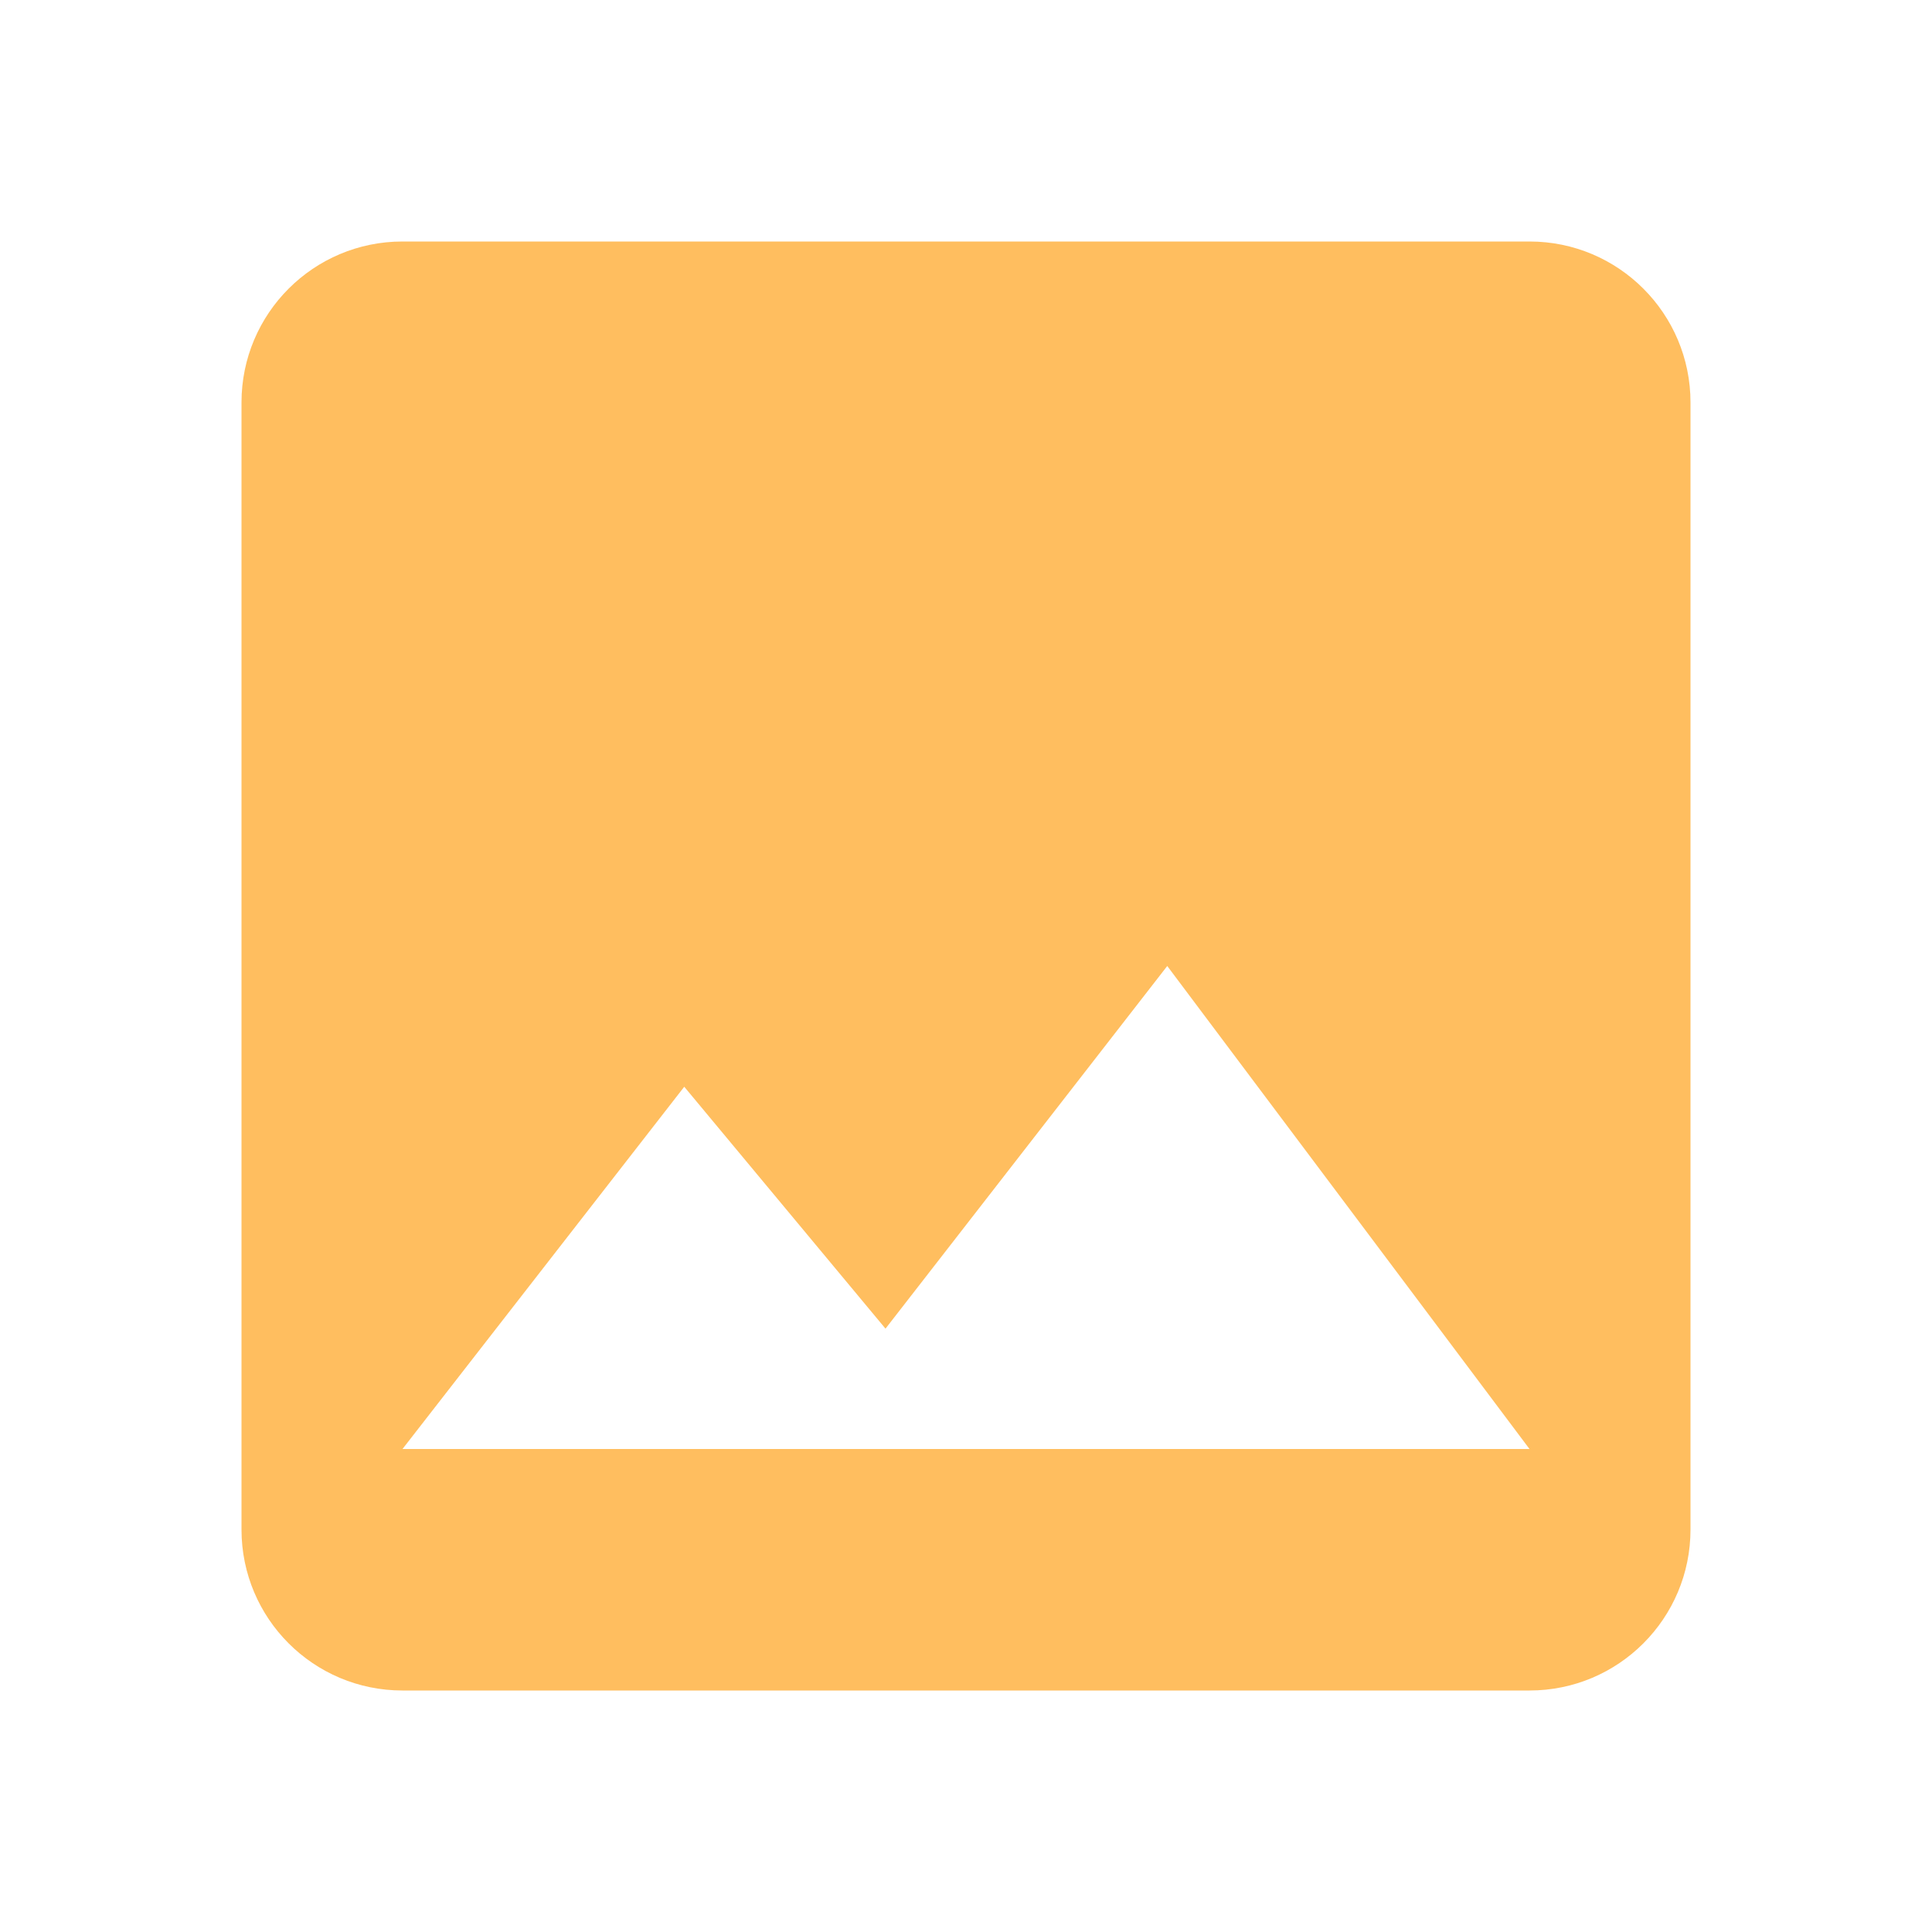
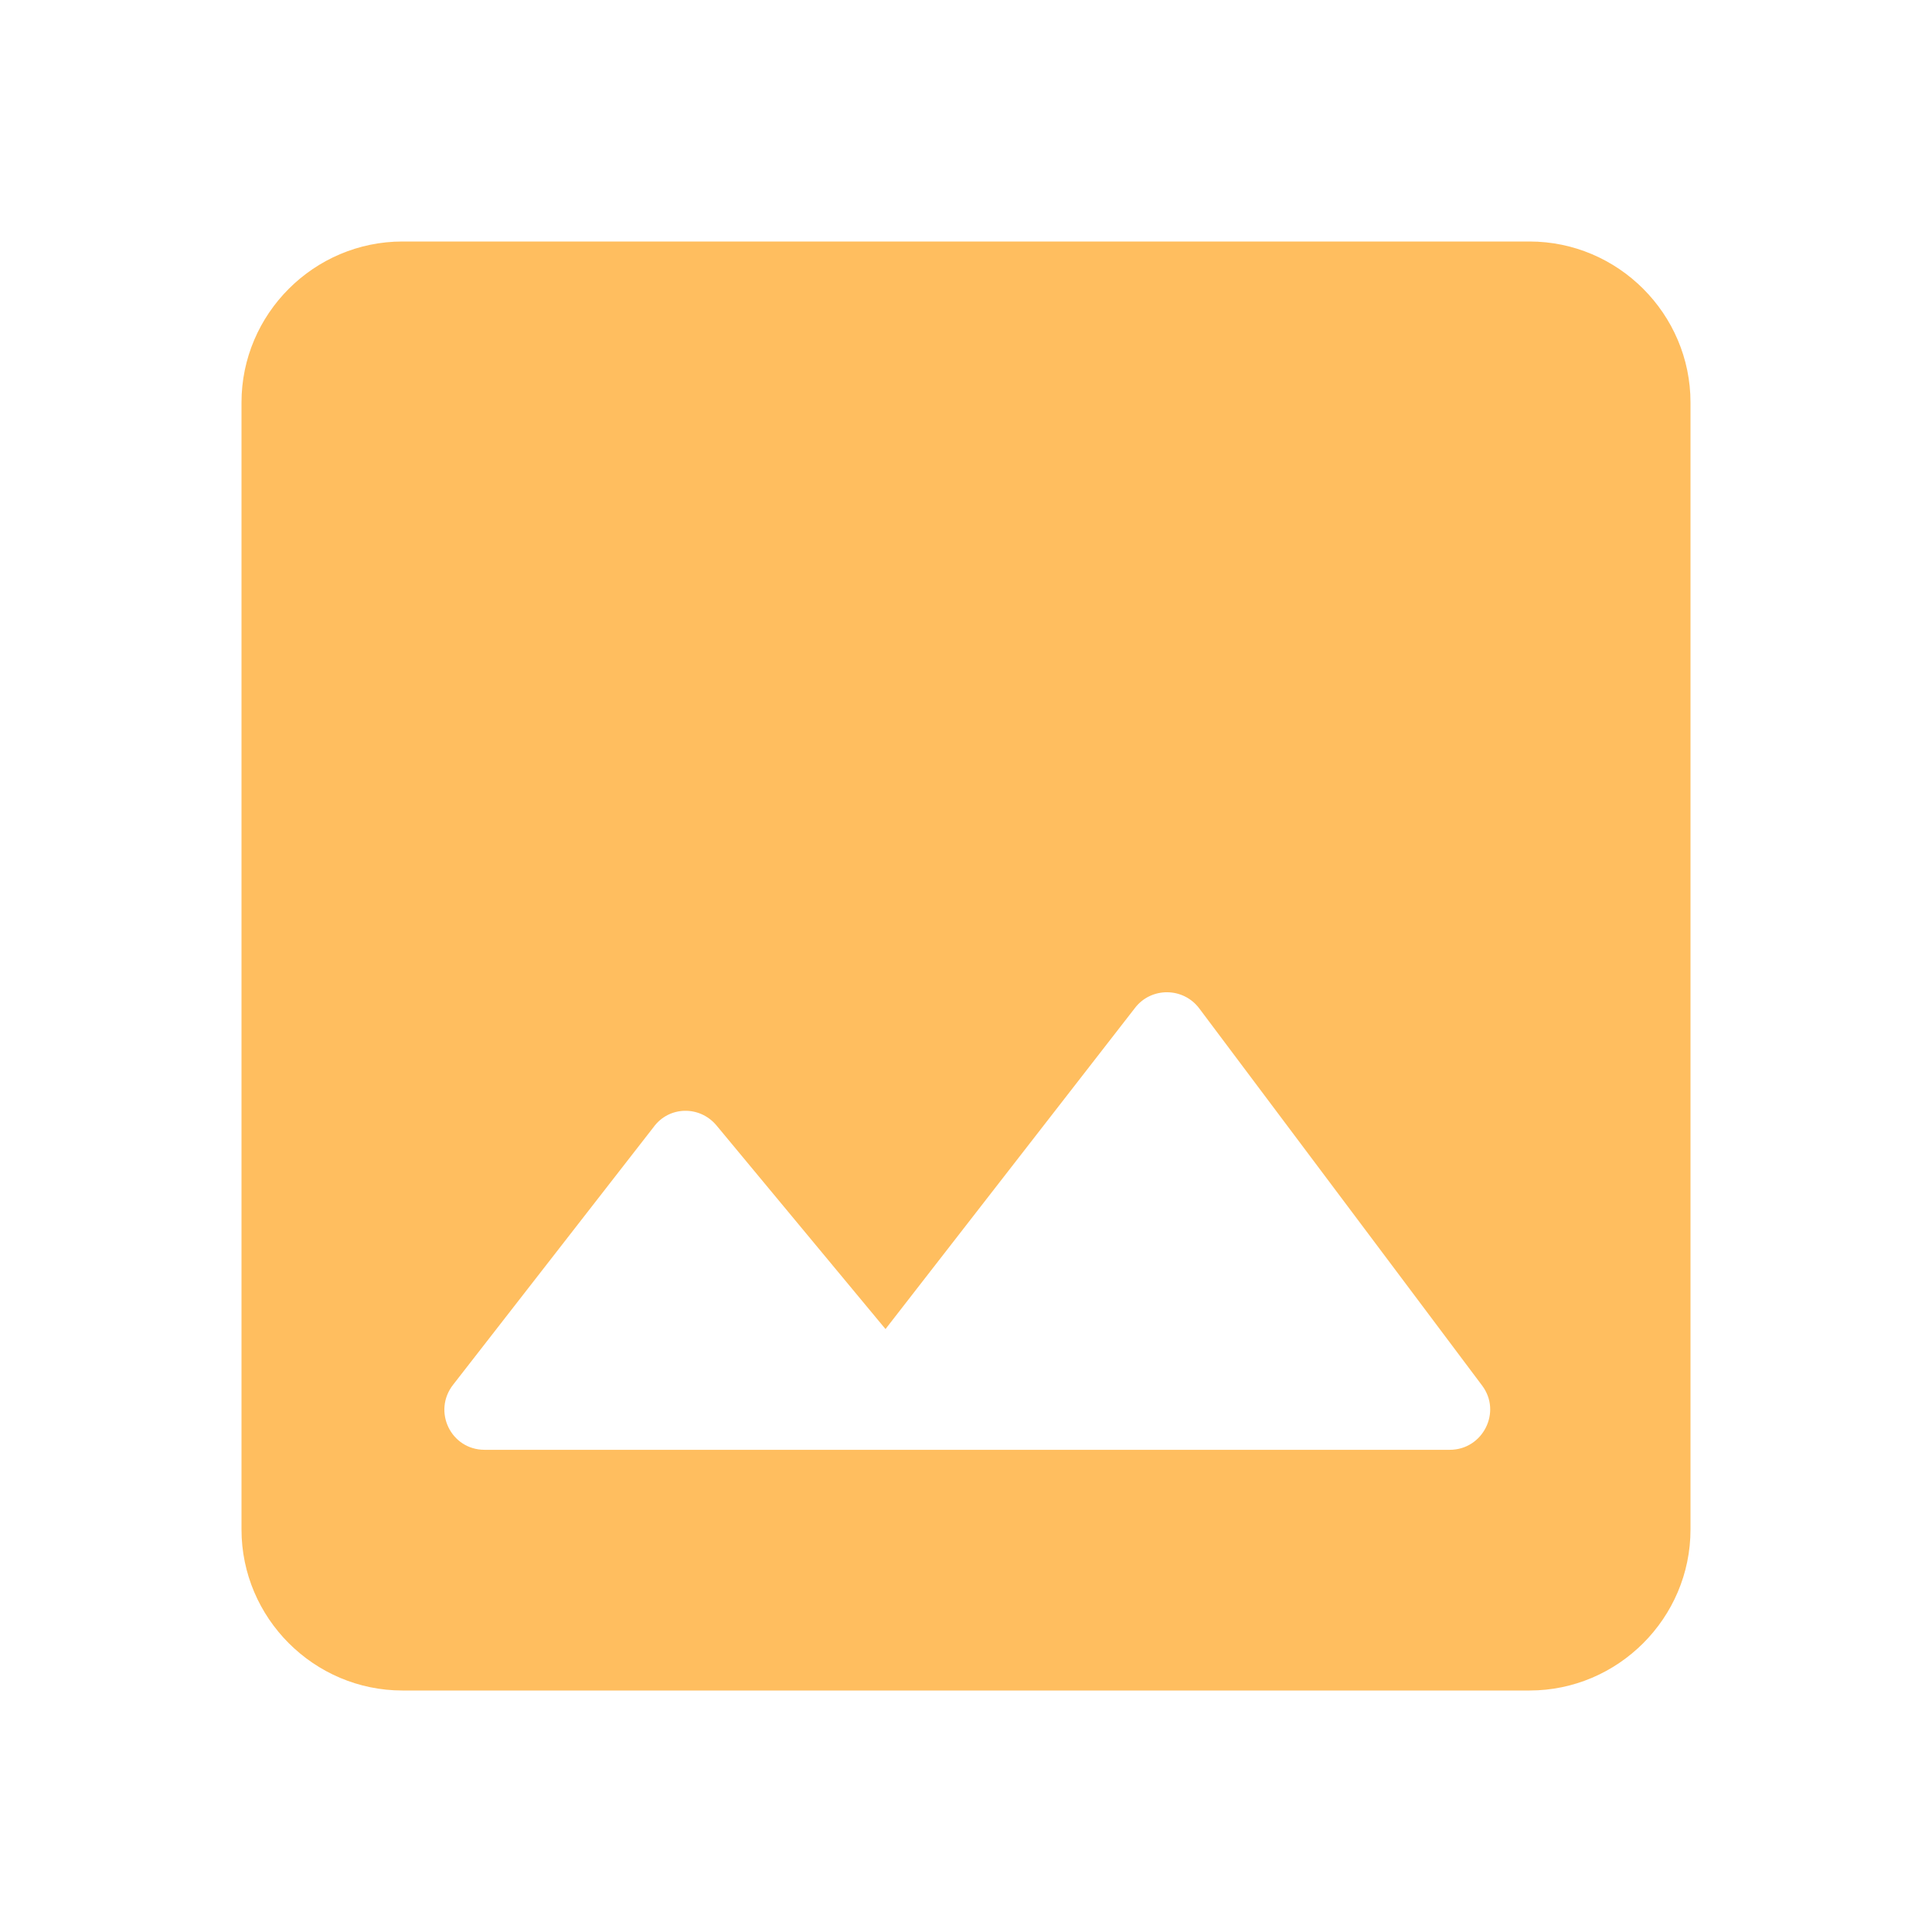
<svg xmlns="http://www.w3.org/2000/svg" width="48" height="48" viewBox="0 0 48 48" id="svg2" version="1.1">
  <defs id="defs8" />
-   <path d="M42 38V10c0-2.21-1.79-4-4-4H10c-2.21 0-4 1.79-4 4v28c0 2.21 1.79 4 4 4h28c2.21 0 4-1.79 4-4zM17 27l5 6.01L29 24l9 12H10l7-9z" id="path4" style="fill:#ff9800;fill-opacity:0.627" />
+   <path d="M 42,38 V 10 C 42,7.8 40.2,6 38,6 H 10 c -2.2,0 -4,1.8 -4,4 v 28 c 0,2.2 1.8,4 4,4 h 28 c 2.2,0 4,-1.8 4,-4 z M 17.8,27.96 22,33.02 28.2,25.04 c 0.4,-0.52 1.2,-0.52 1.6,0.02 l 7.02,9.36 c 0.5,0.66 0.02,1.6 -0.8,1.6 H 12.04 c -0.84,0 -1.3,-0.96 -0.78,-1.62 L 16.24,28 c 0.38,-0.52 1.14,-0.54 1.56,-0.04 z" id="path2230" style="fill:#ff9800;fill-opacity:0.627;stroke-width:2" />
</svg>
